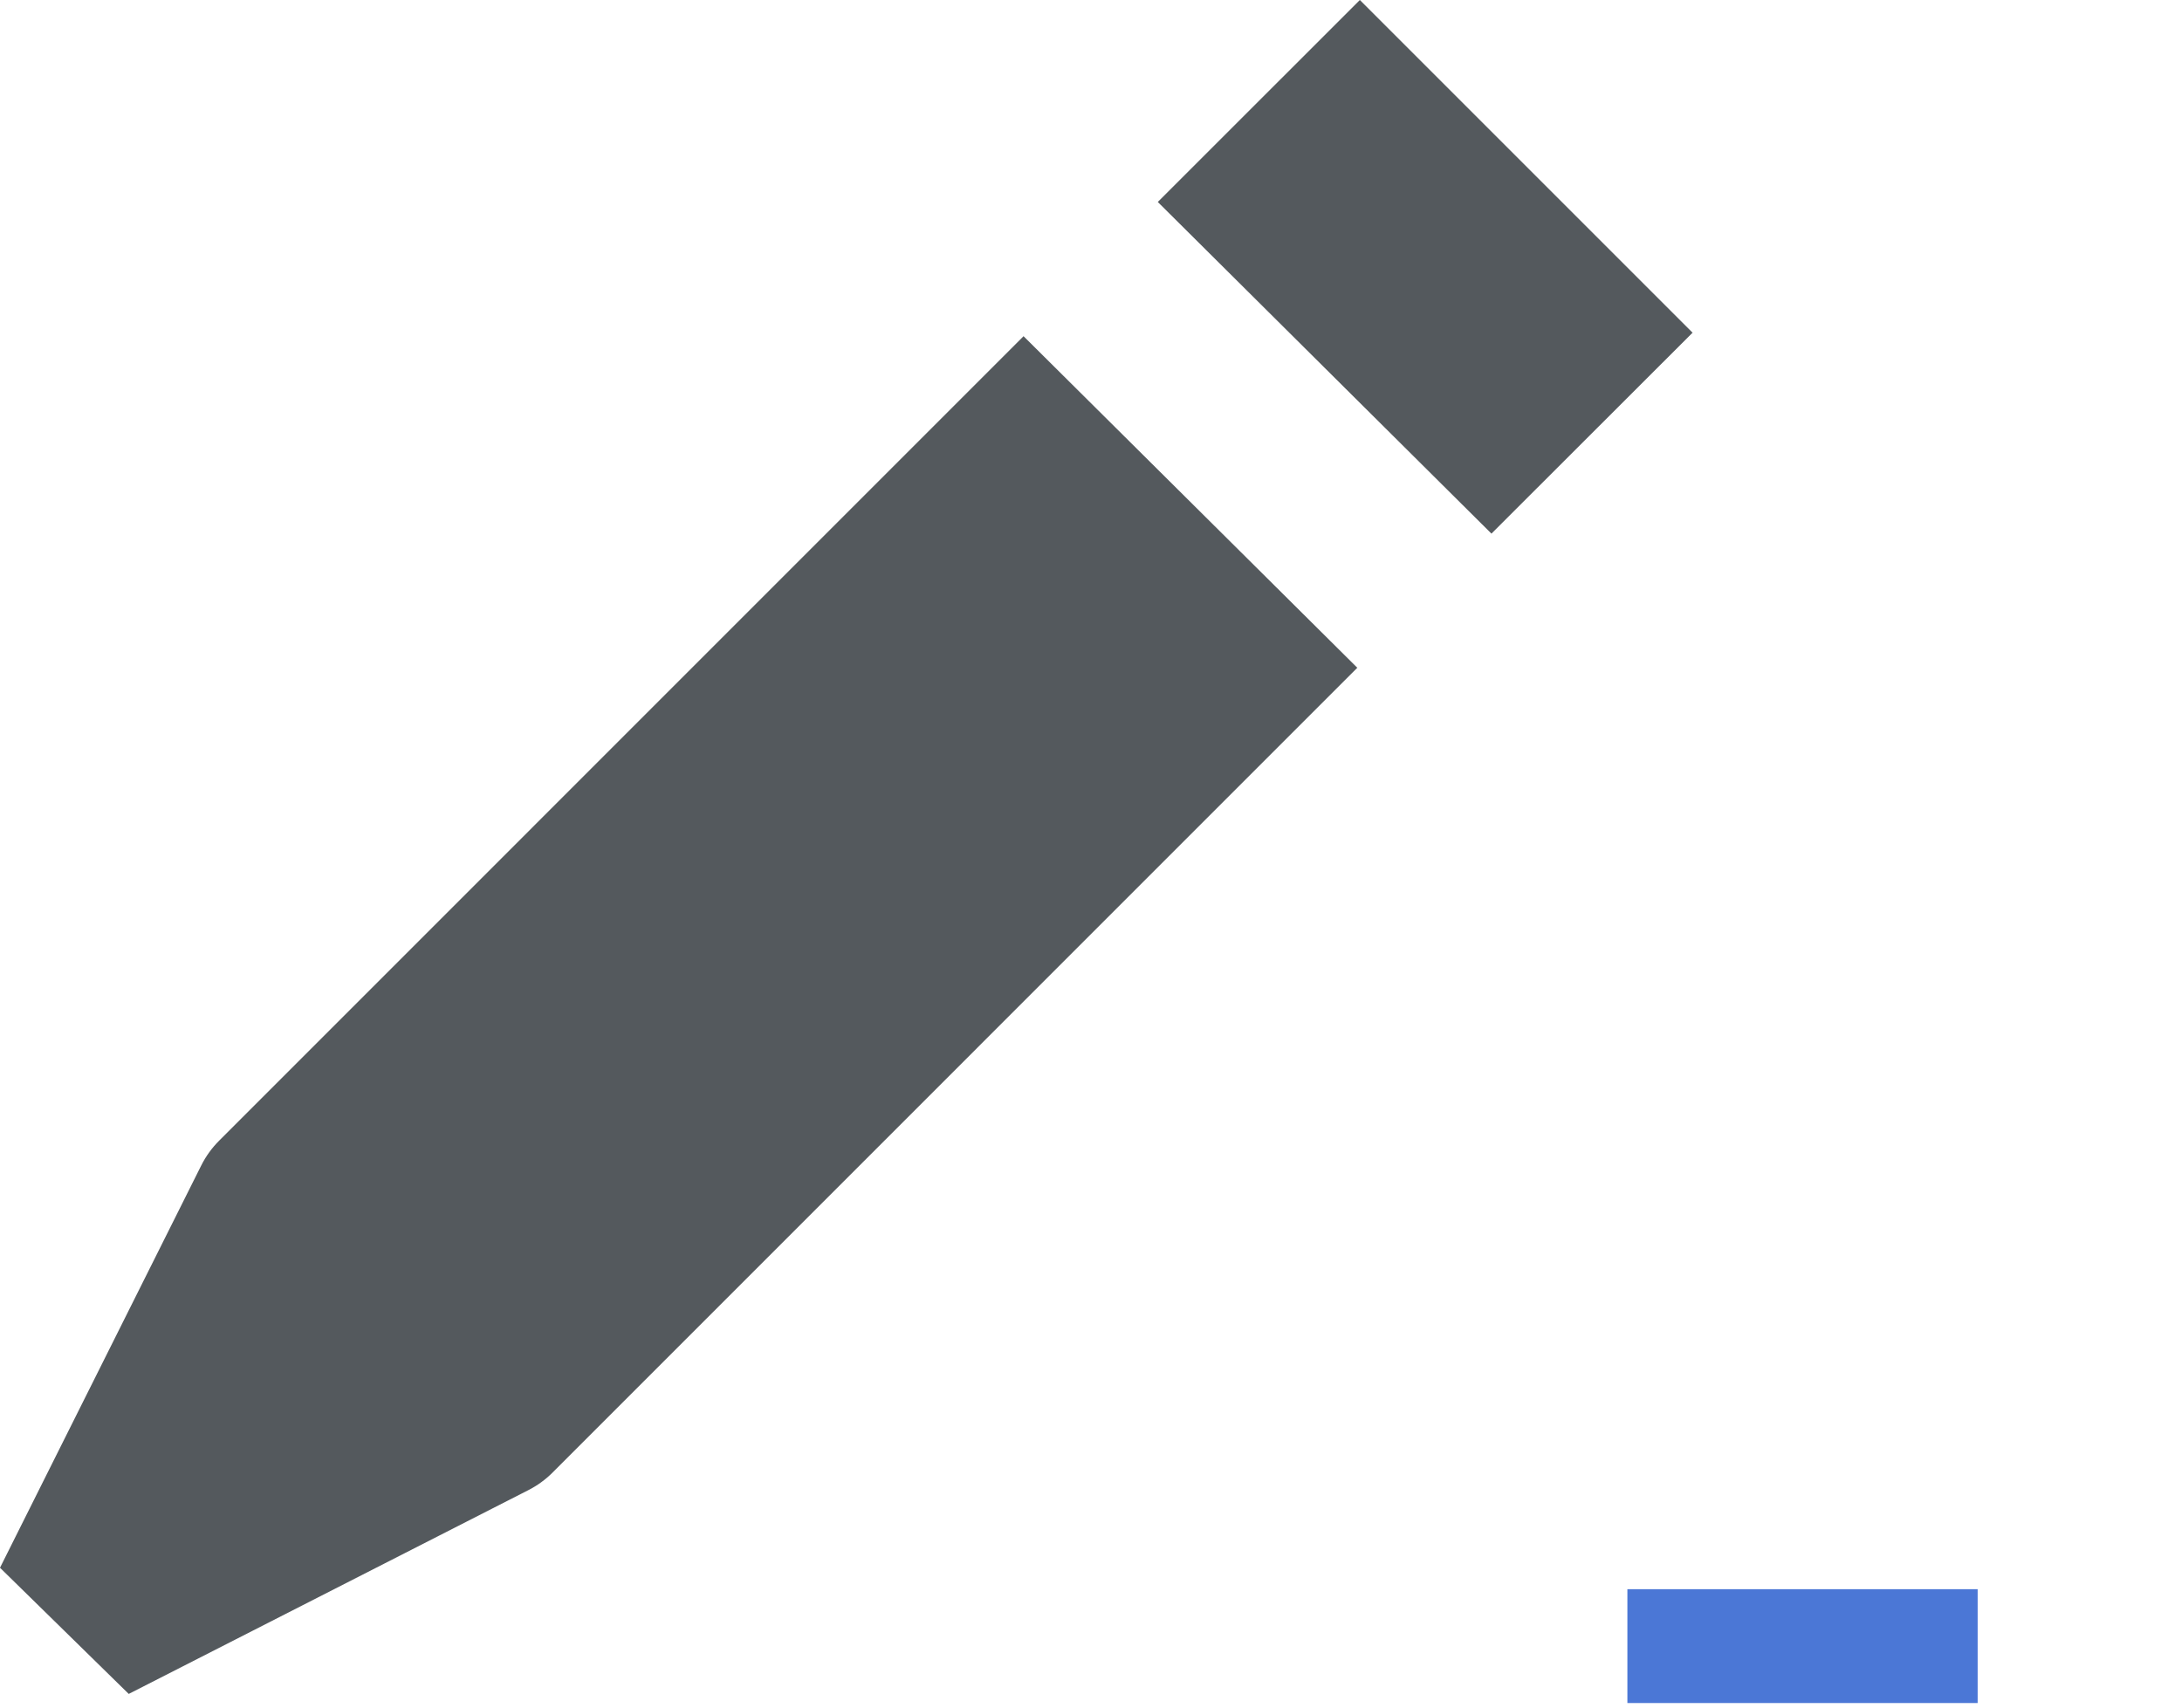
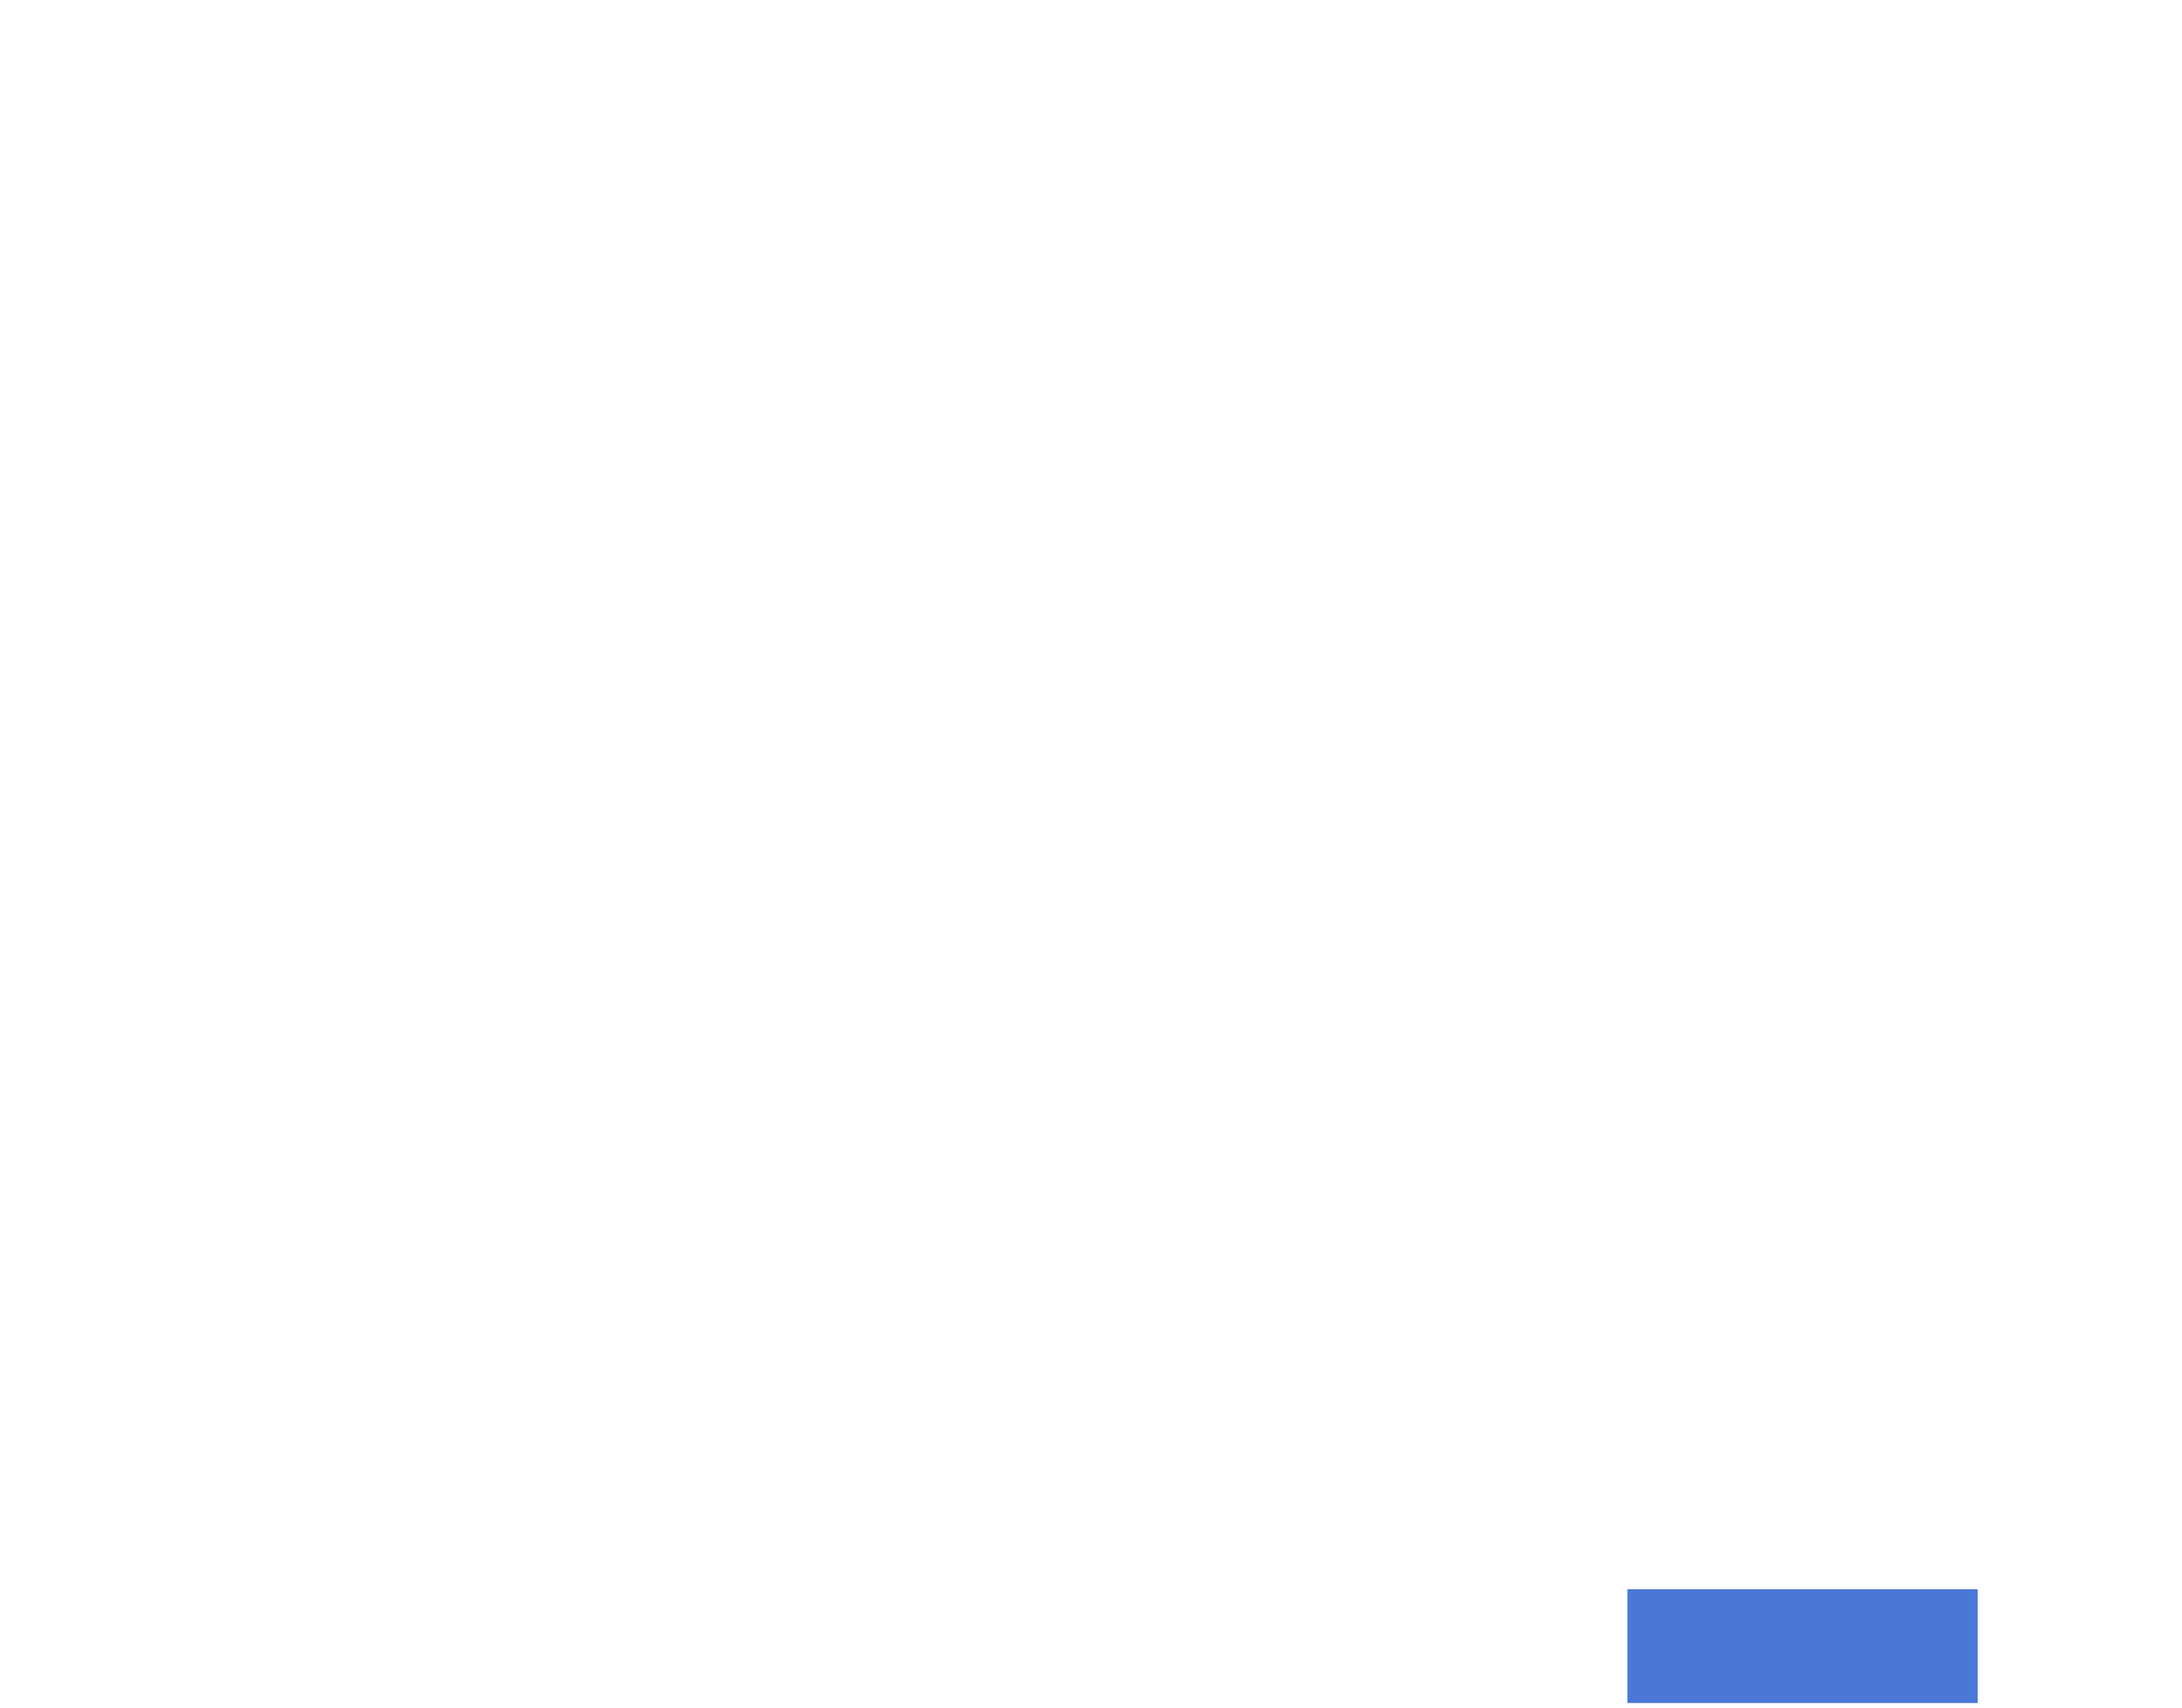
<svg xmlns="http://www.w3.org/2000/svg" width="23" height="18" viewBox="0 0 23 18" fill="none">
-   <path d="M14.307 7.039L5.824 15.523C5.75 15.597 5.665 15.659 5.571 15.707L1.357 17.856L0 16.526L2.122 12.284C2.17 12.188 2.234 12.1 2.31 12.024L10.789 3.544L14.307 7.039ZM17.841 3.507L15.721 5.625L12.204 2.129L14.334 0L17.841 3.507Z" fill="#54595D" />
  <path d="M20.846 17.952H17.154V16.752H20.846V17.952Z" fill="#4B77D6" />
  <path d="M19 5.952C20.192 6.285 21.203 6.938C22.642 7.594 23 8.514 23 9.552C23 10.883 22.293 11.791 21.745 12.388C21.349 12.82 21.154 13.368 21.154 13.985V15.552H16.846V13.985C16.846 13.368 16.651 12.82 16.255 12.388C15.707 11.791 15 10.883 15 9.552C15 8.575 15.365 7.665 16.073 6.999C16.781 6.332 17.789 5.952 19 5.952Z" fill="#4B77D6" />
</svg>
